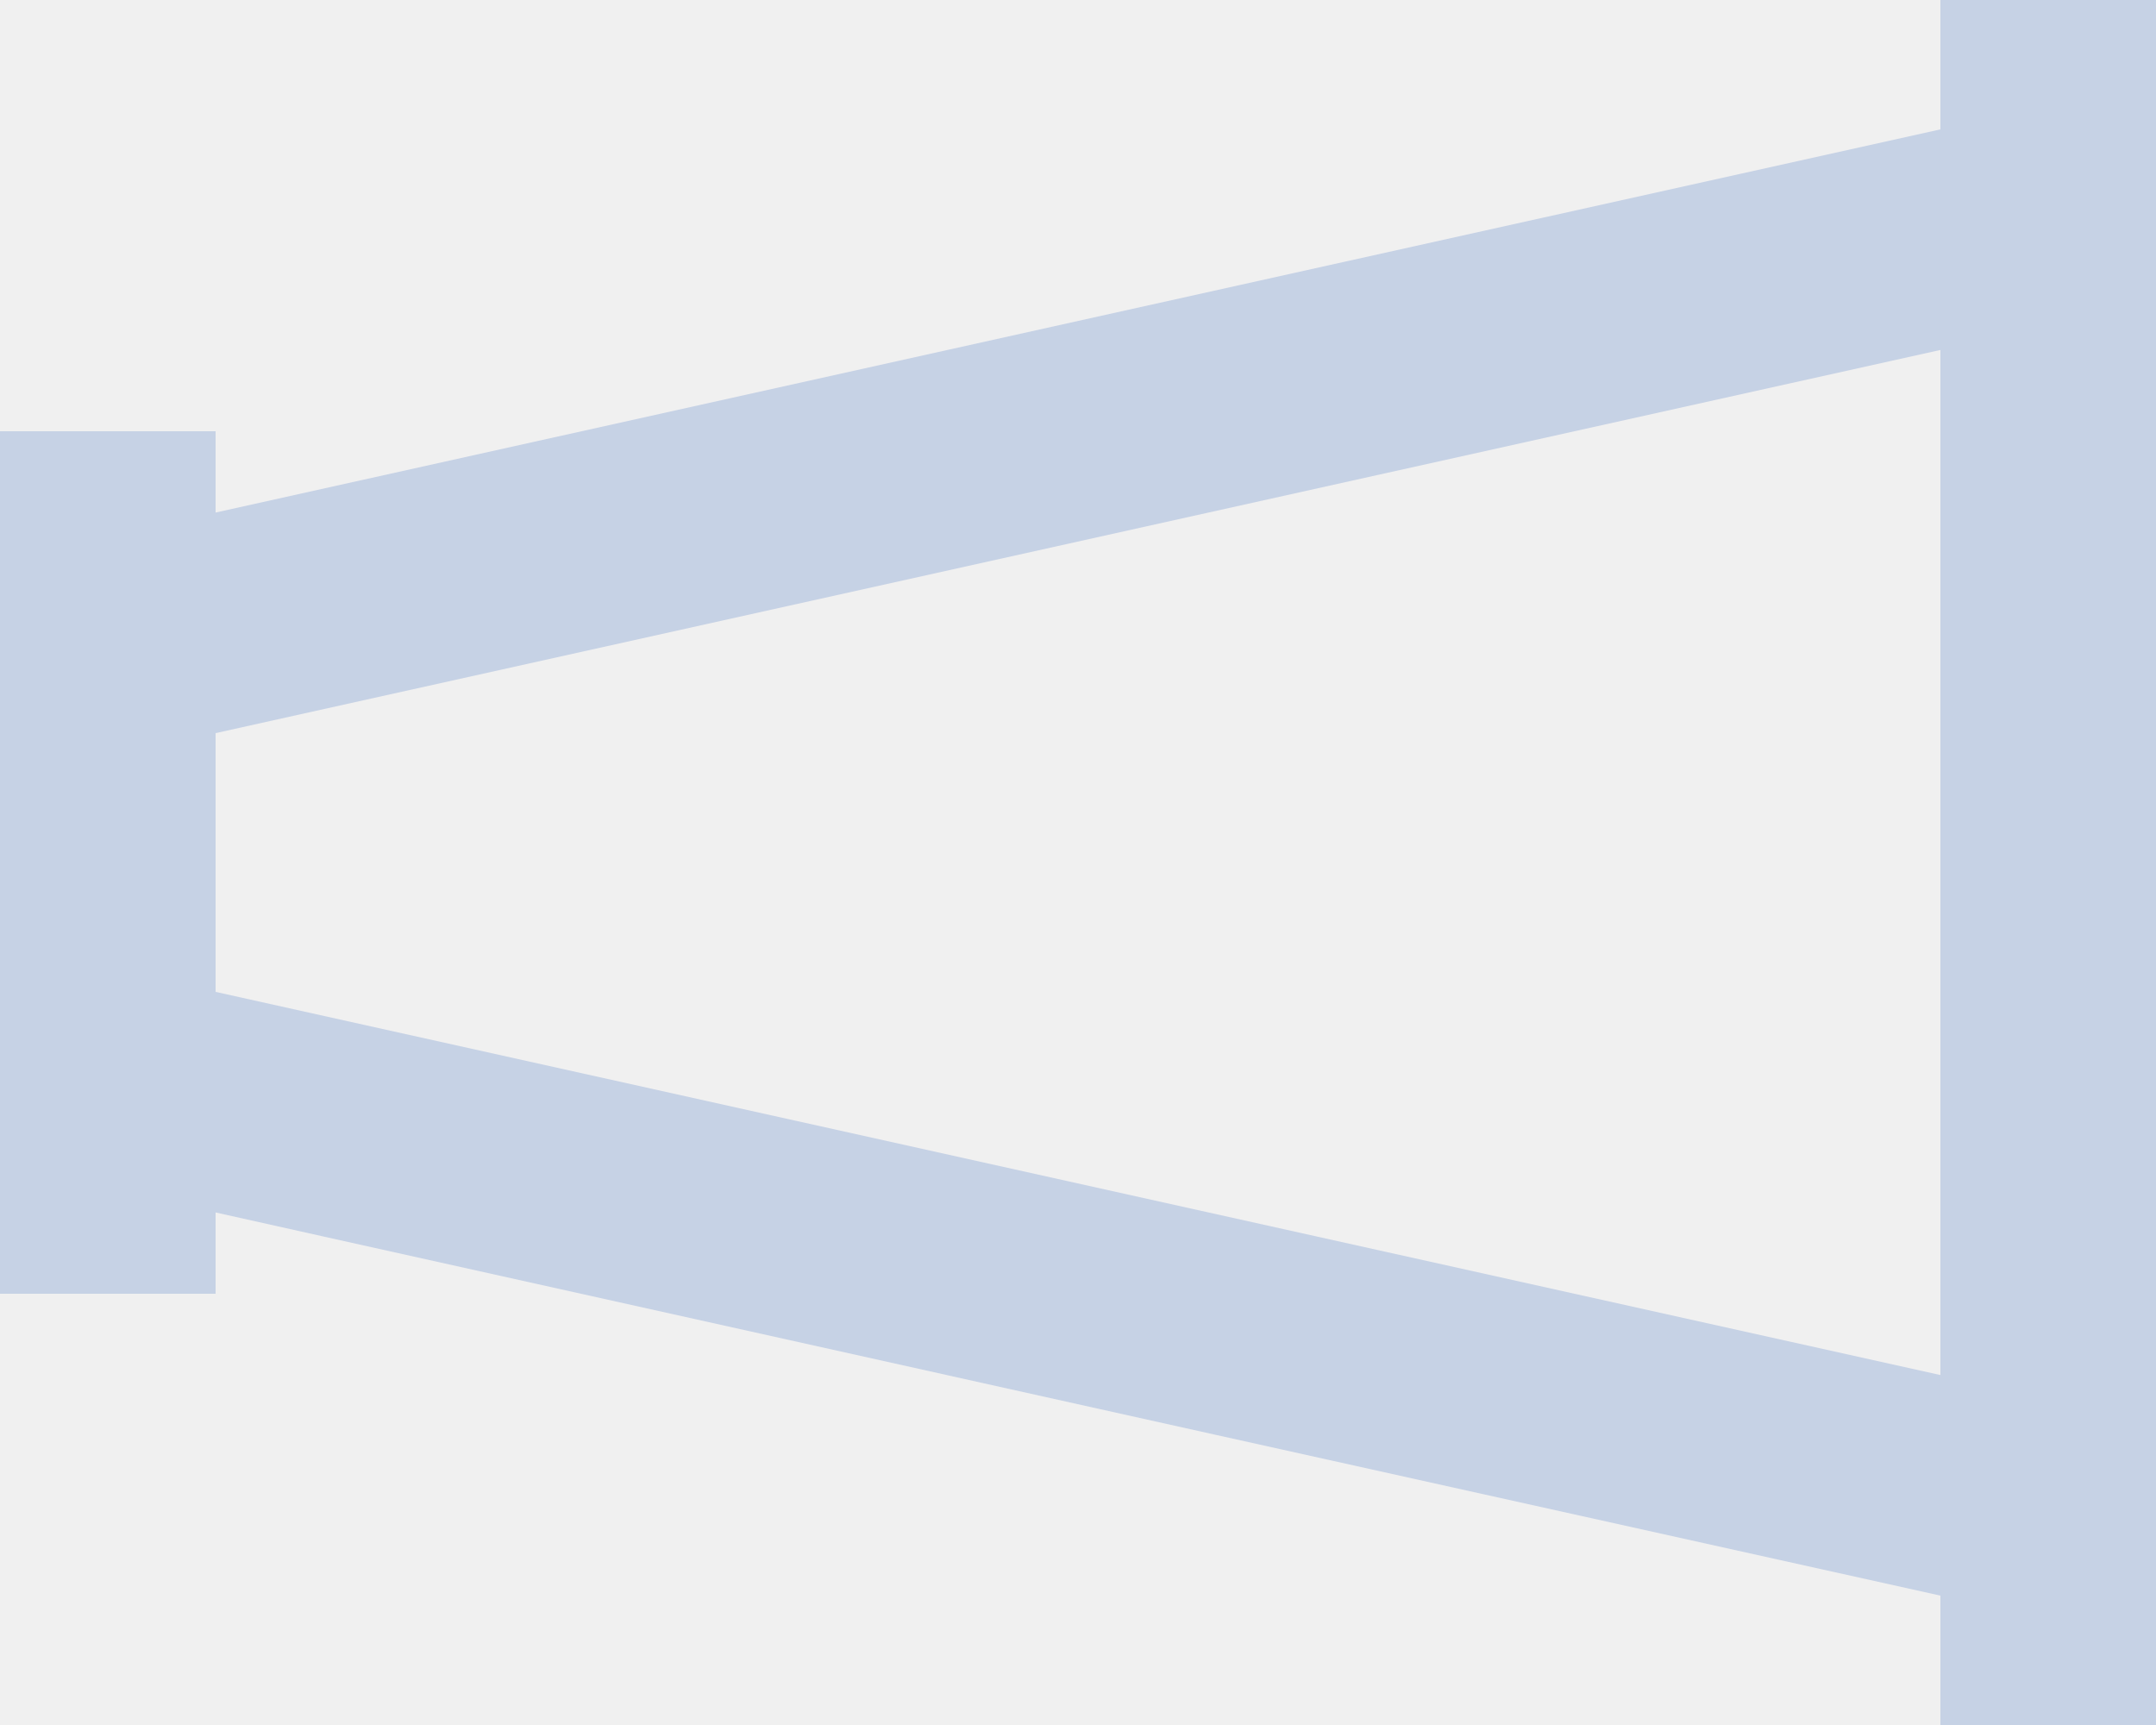
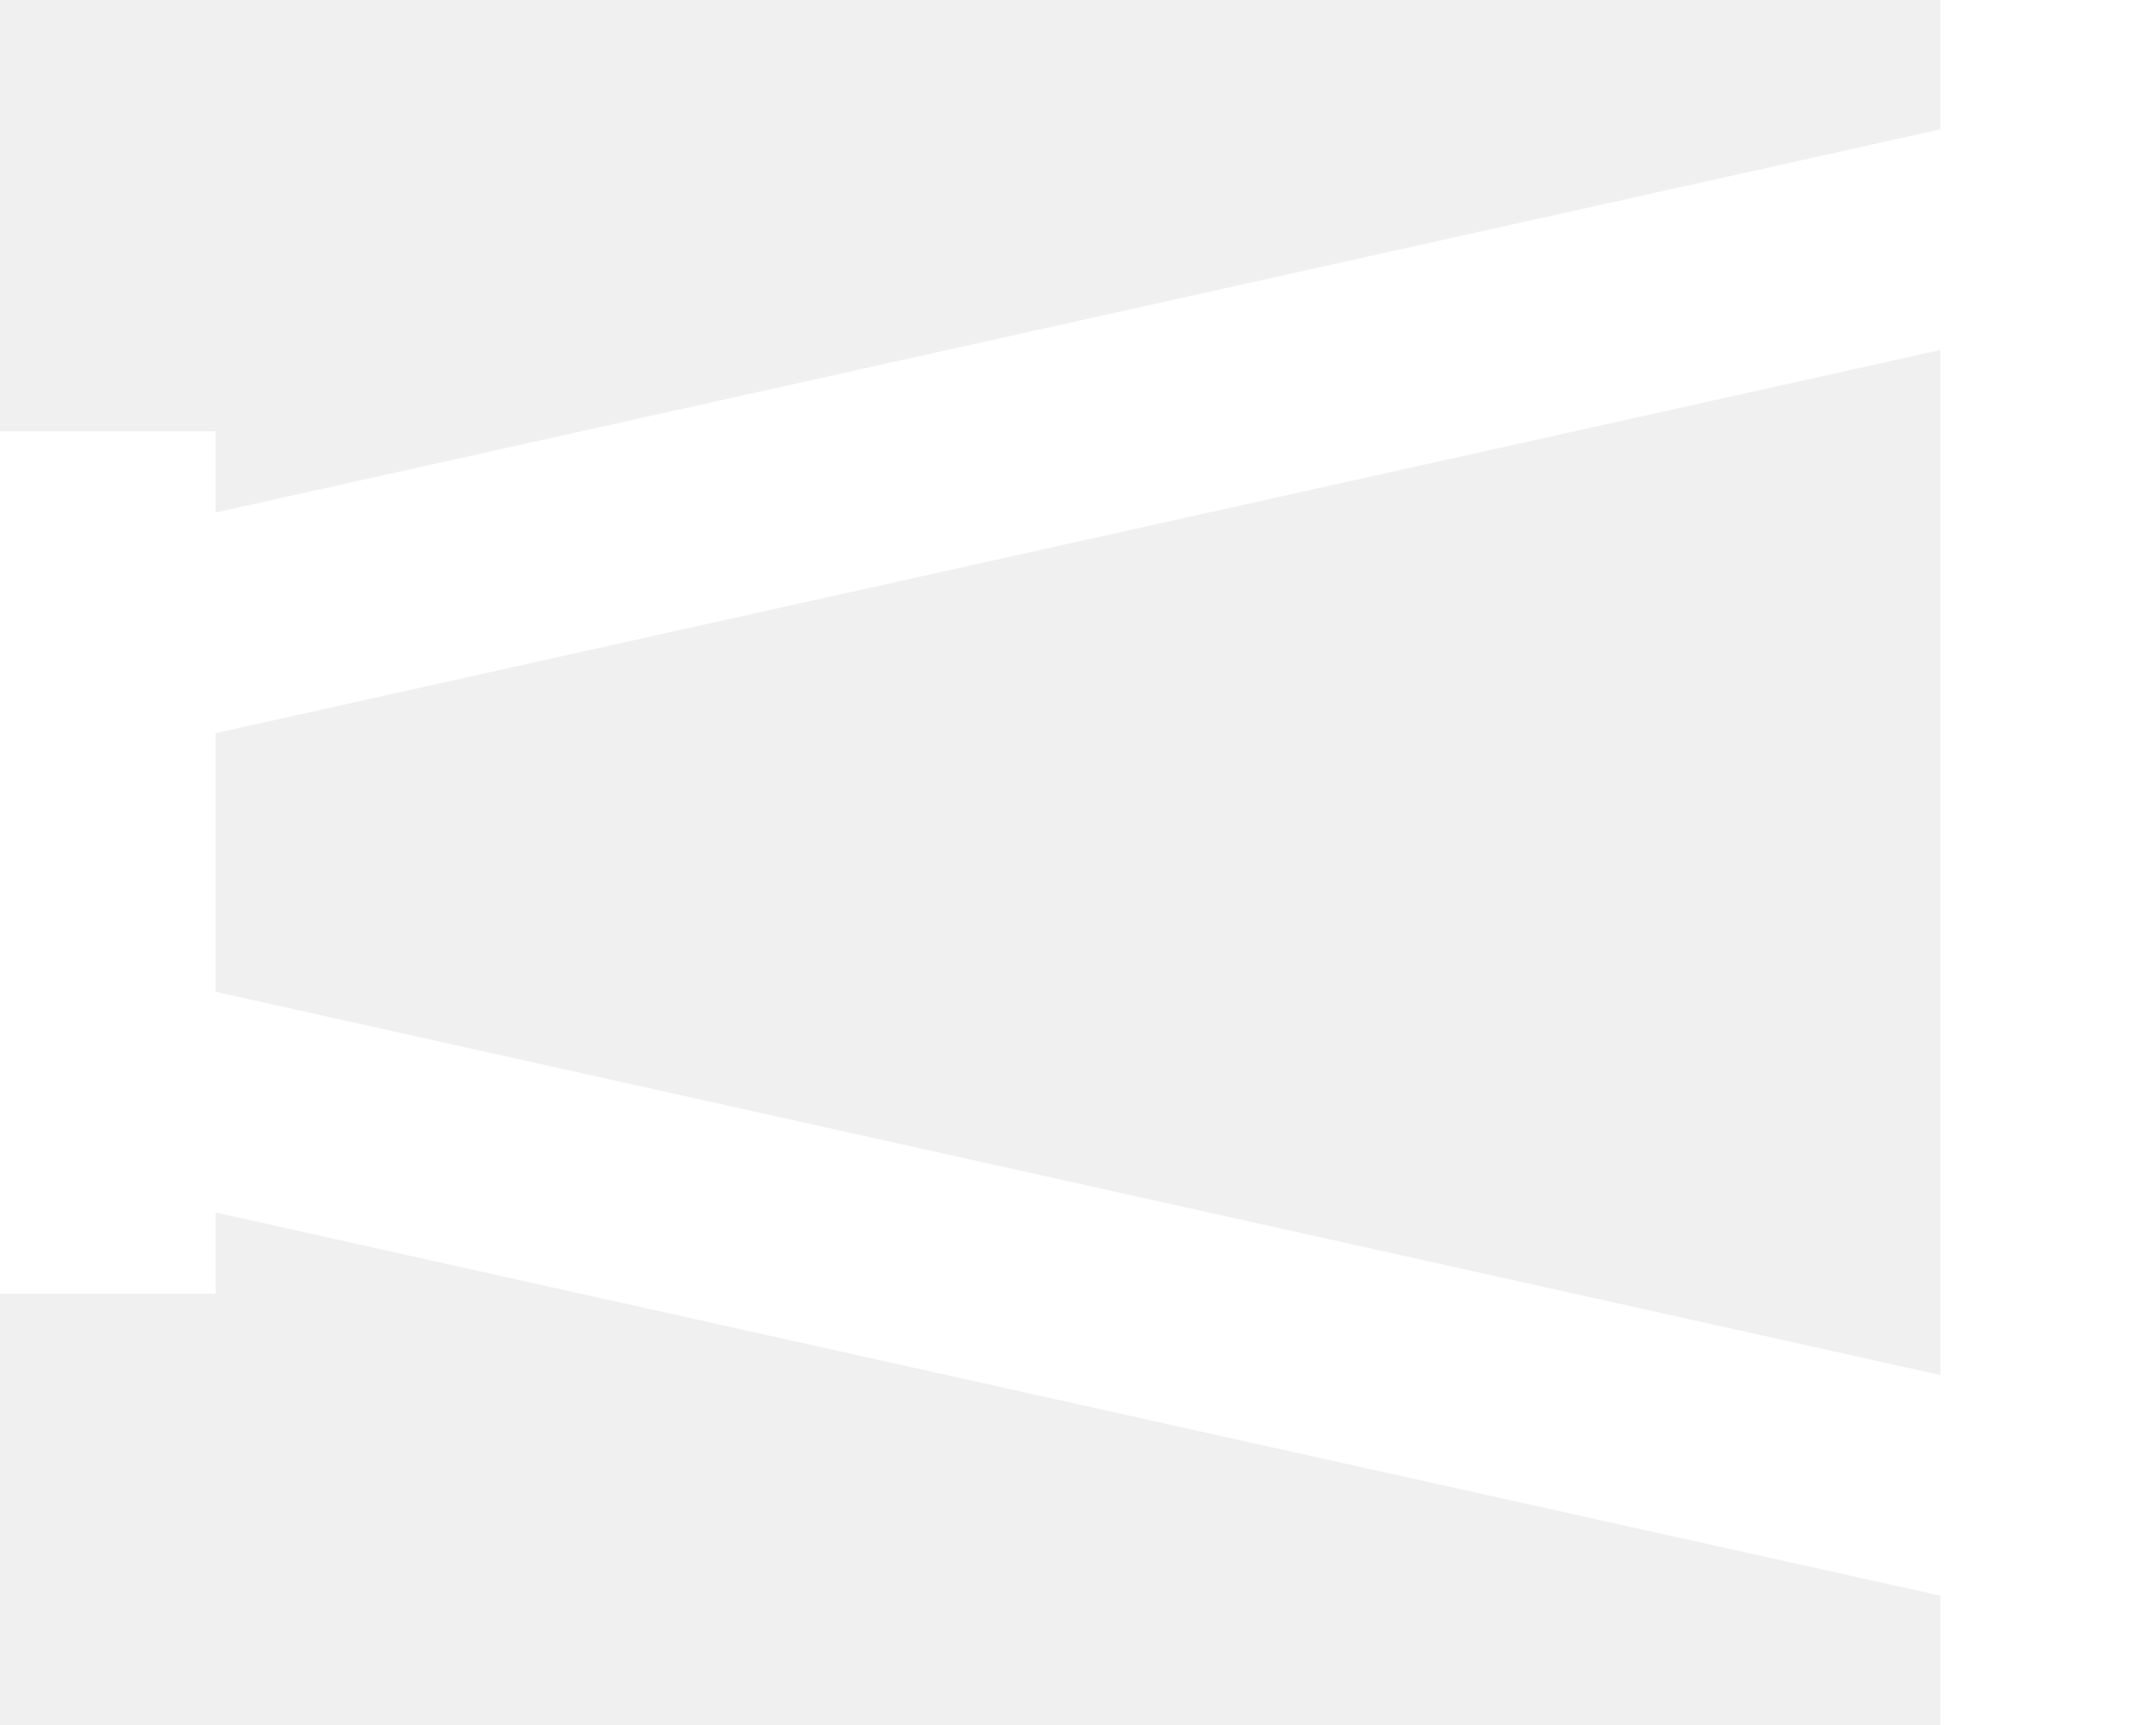
<svg xmlns="http://www.w3.org/2000/svg" width="20" height="16" viewBox="0 0 20 16">
-   <path id="Path_8116" data-name="Path 8116" d="M18,0V1.2L2,4.754V4H0v8H2v-.754l1,.223,8.27,1.838L18,14.8V16h2V0ZM5,11.912l4.127.918ZM2,9.2V6.8L18,3.246v9.508Z" fill="#c6d2e5" />
+   <path id="Path_8116" data-name="Path 8116" d="M18,0V1.2L2,4.754V4H0v8H2v-.754l1,.223,8.27,1.838L18,14.8V16h2V0ZM5,11.912l4.127.918ZM2,9.2V6.8L18,3.246v9.508Z" fill="#fff" />
</svg>
